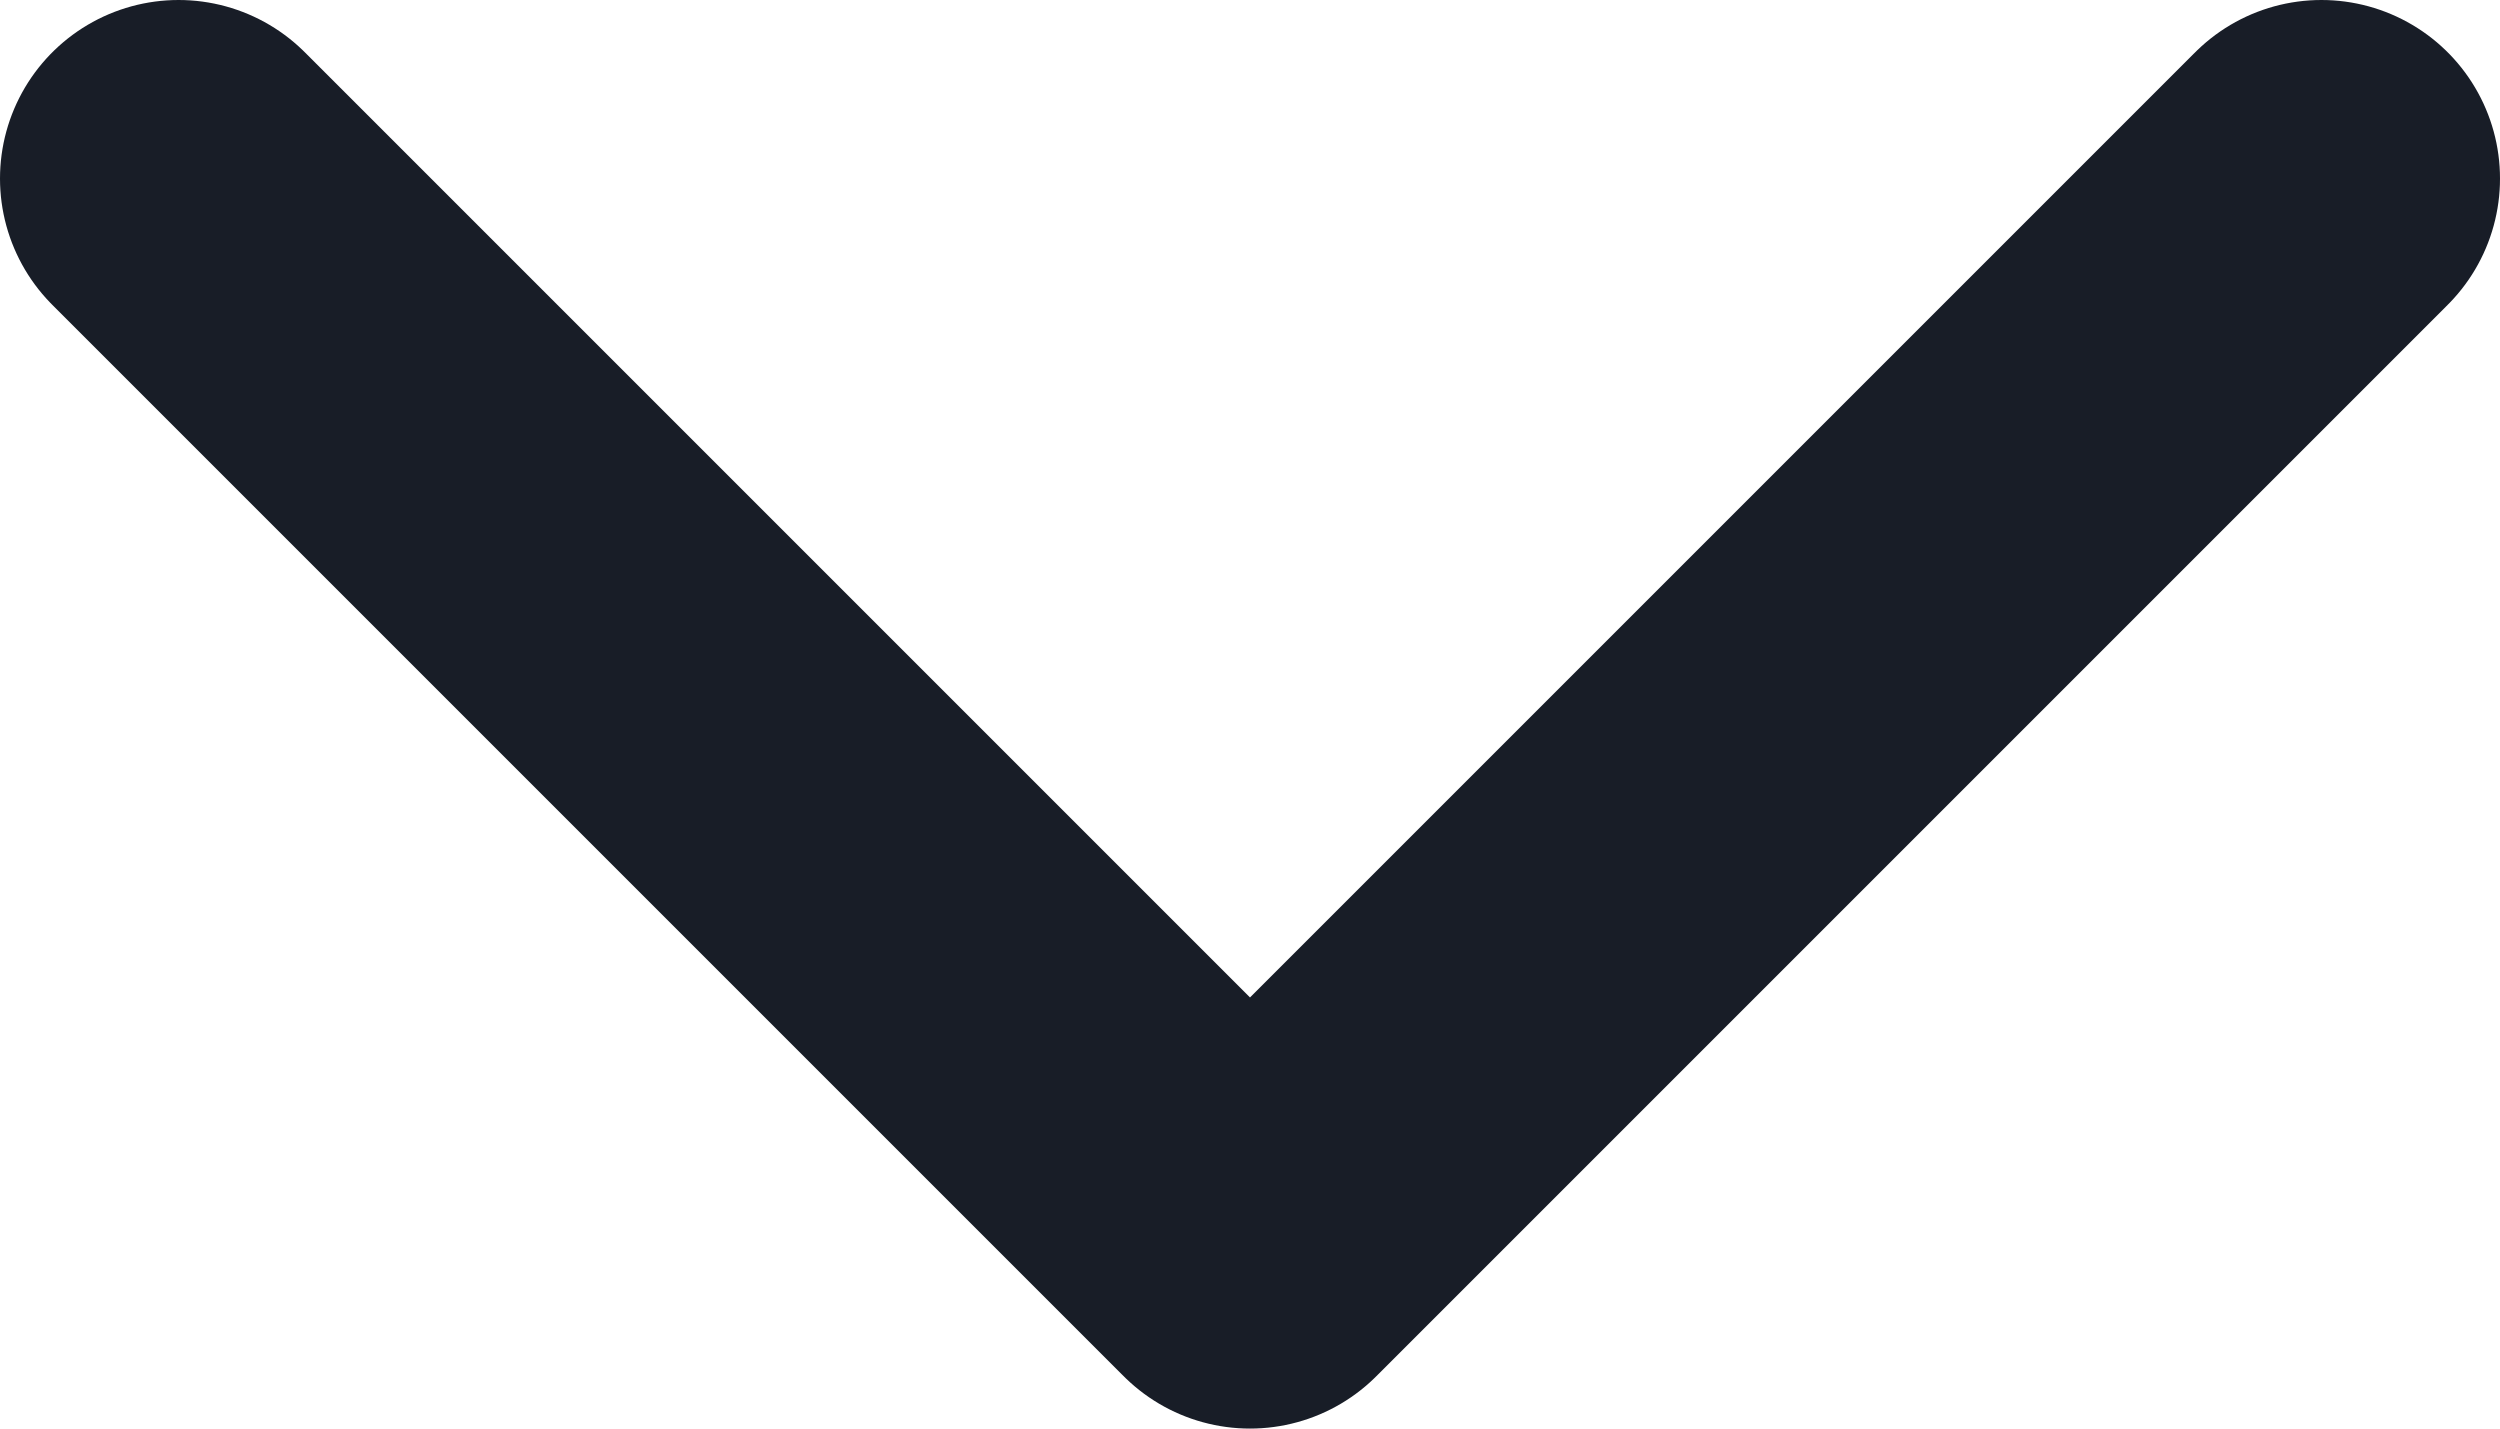
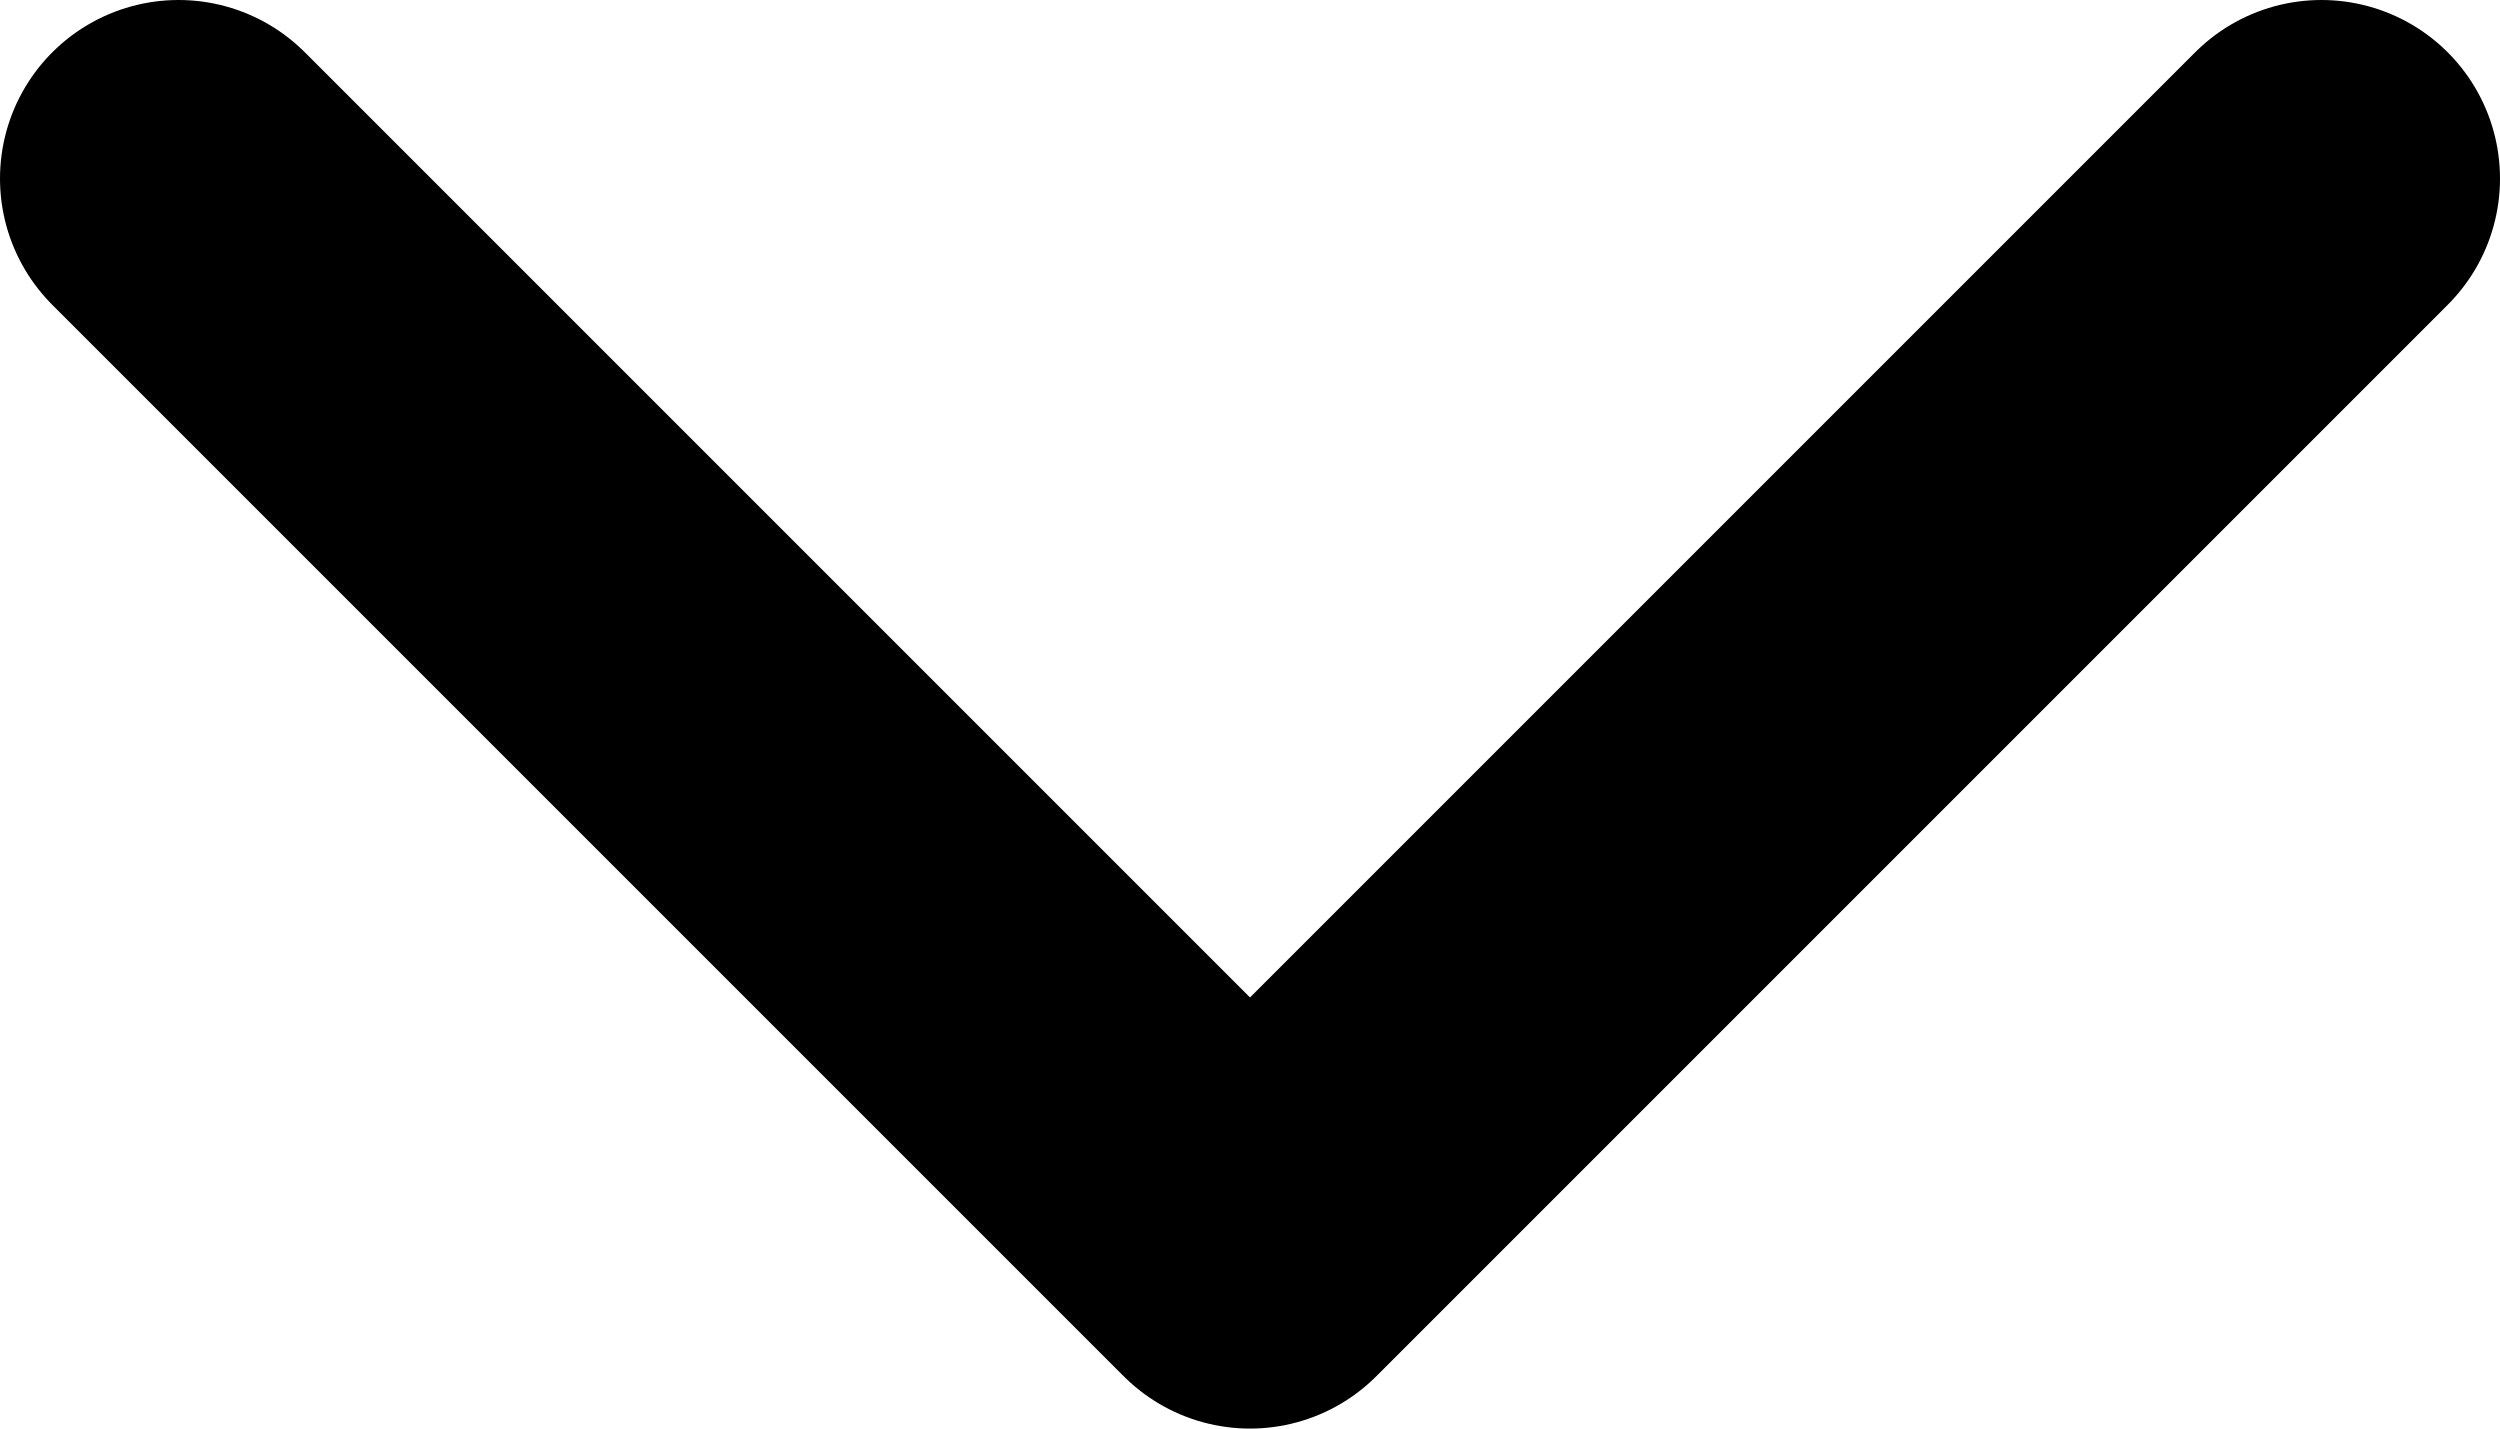
<svg xmlns="http://www.w3.org/2000/svg" width="14" height="8" viewBox="0 0 14 8" fill="none">
-   <path d="M1 1L7 7L13 1" stroke="#181D27" stroke-width="2" stroke-linecap="round" stroke-linejoin="round" />
+   <path d="M1 1L7 7L13 1" stroke="currentColor" stroke-width="2" stroke-linecap="round" stroke-linejoin="round" />
</svg>
